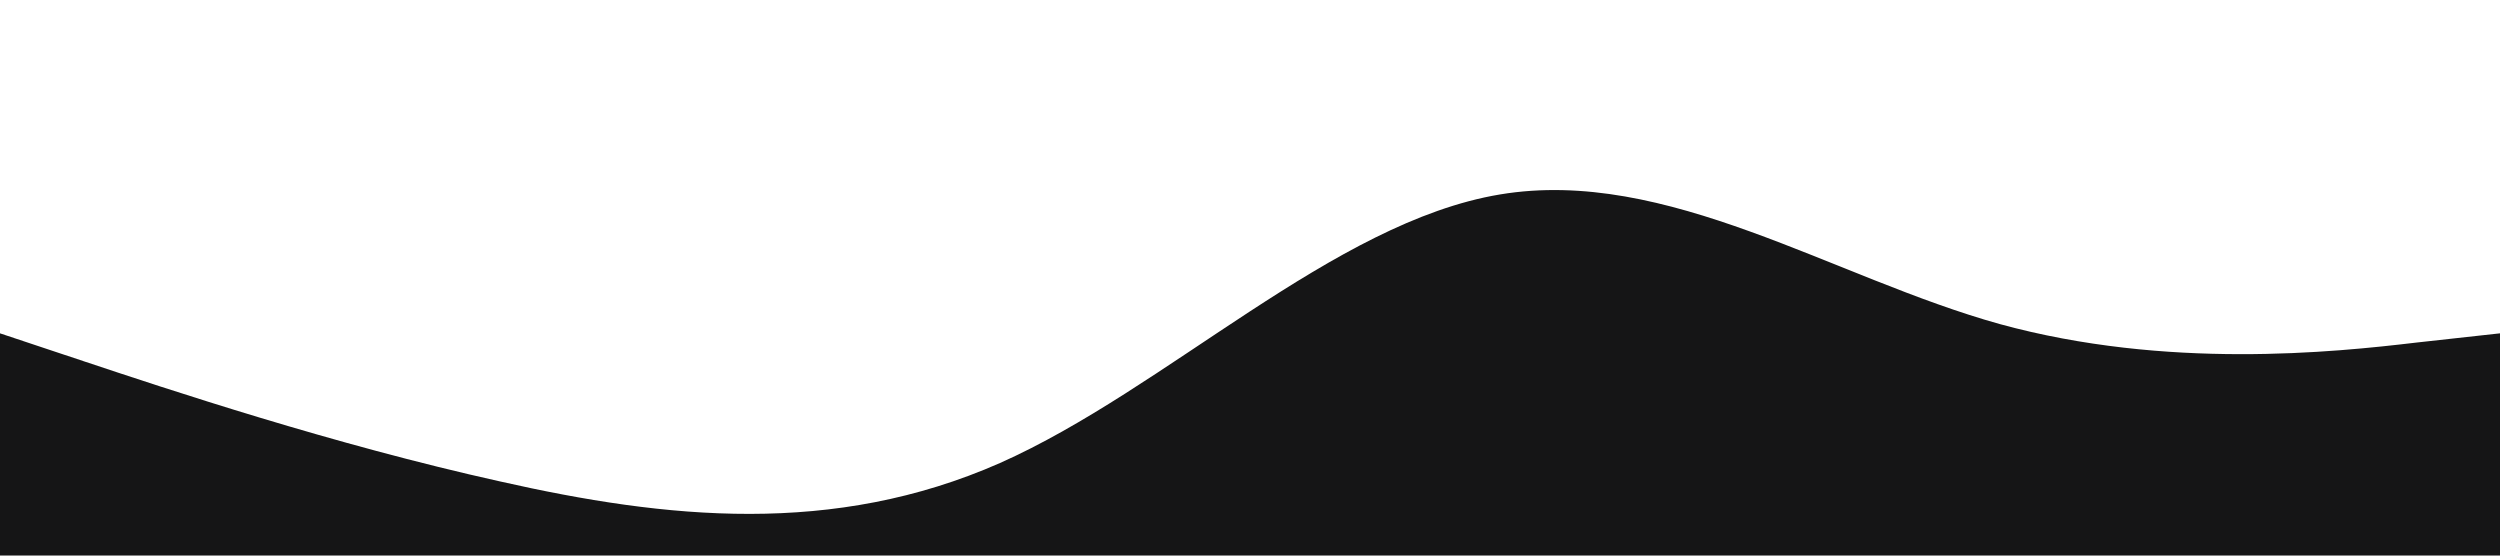
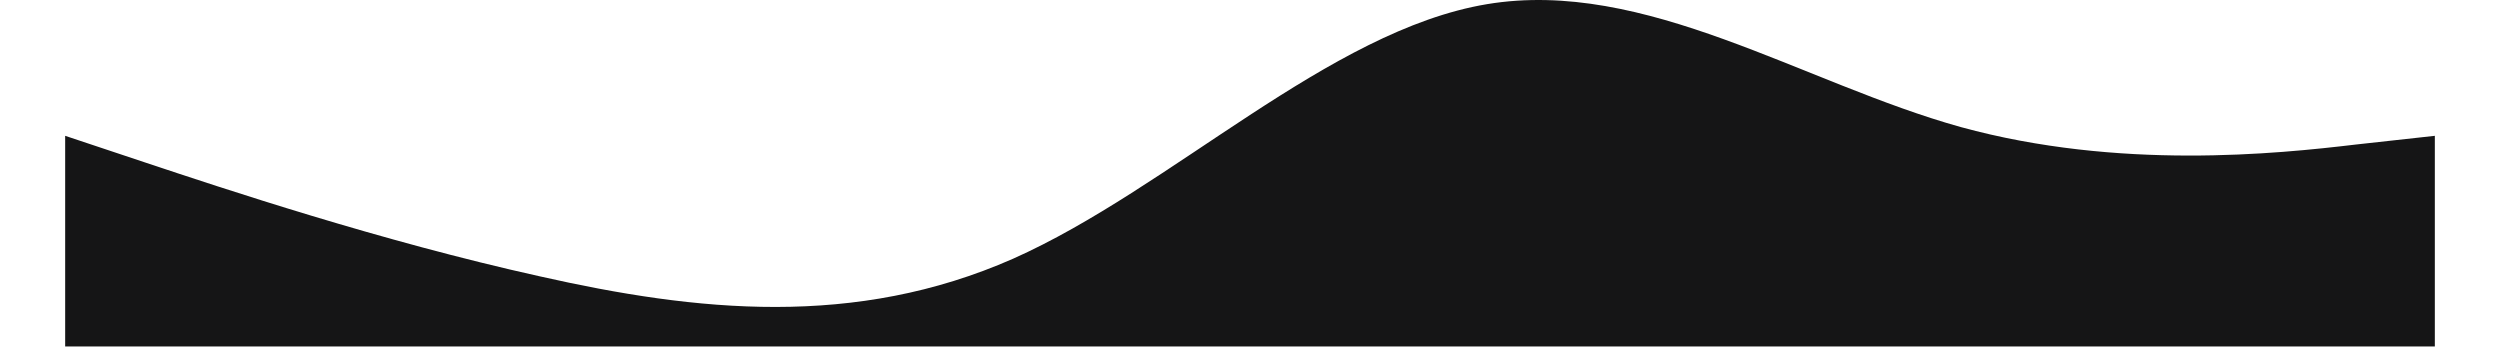
- <svg xmlns="http://www.w3.org/2000/svg" viewBox="0 0 1440 320">
-   <path fill="#151516" fill-opacity="1" d="M0,192L48,208C96,224,192,256,288,277.3C384,299,480,309,576,266.7C672,224,768,128,864,112C960,96,1056,160,1152,186.7C1248,213,1344,203,1392,197.3L1440,192L1440,320L1392,320C1344,320,1248,320,1152,320C1056,320,960,320,864,320C768,320,672,320,576,320C480,320,384,320,288,320C192,320,96,320,48,320L0,320Z" />
+ <svg xmlns="http://www.w3.org/2000/svg" width="1440" height="200" viewBox="0 0 1440 211" fill="none">
+   <path d="M0 82.532L48 98.532C96 114.532 192 146.532 288 167.832C384 189.532 480 199.532 576 157.232C672 114.532 768 18.532 864 2.532C960 -13.467 1056 50.532 1152 77.233C1248 103.532 1344 93.532 1392 87.832L1440 82.532V210.532H1392C1344 210.532 1248 210.532 1152 210.532C1056 210.532 960 210.532 864 210.532C768 210.532 672 210.532 576 210.532C480 210.532 384 210.532 288 210.532C192 210.532 96 210.532 48 210.532H0V82.532Z" fill="#151516" />
</svg>
